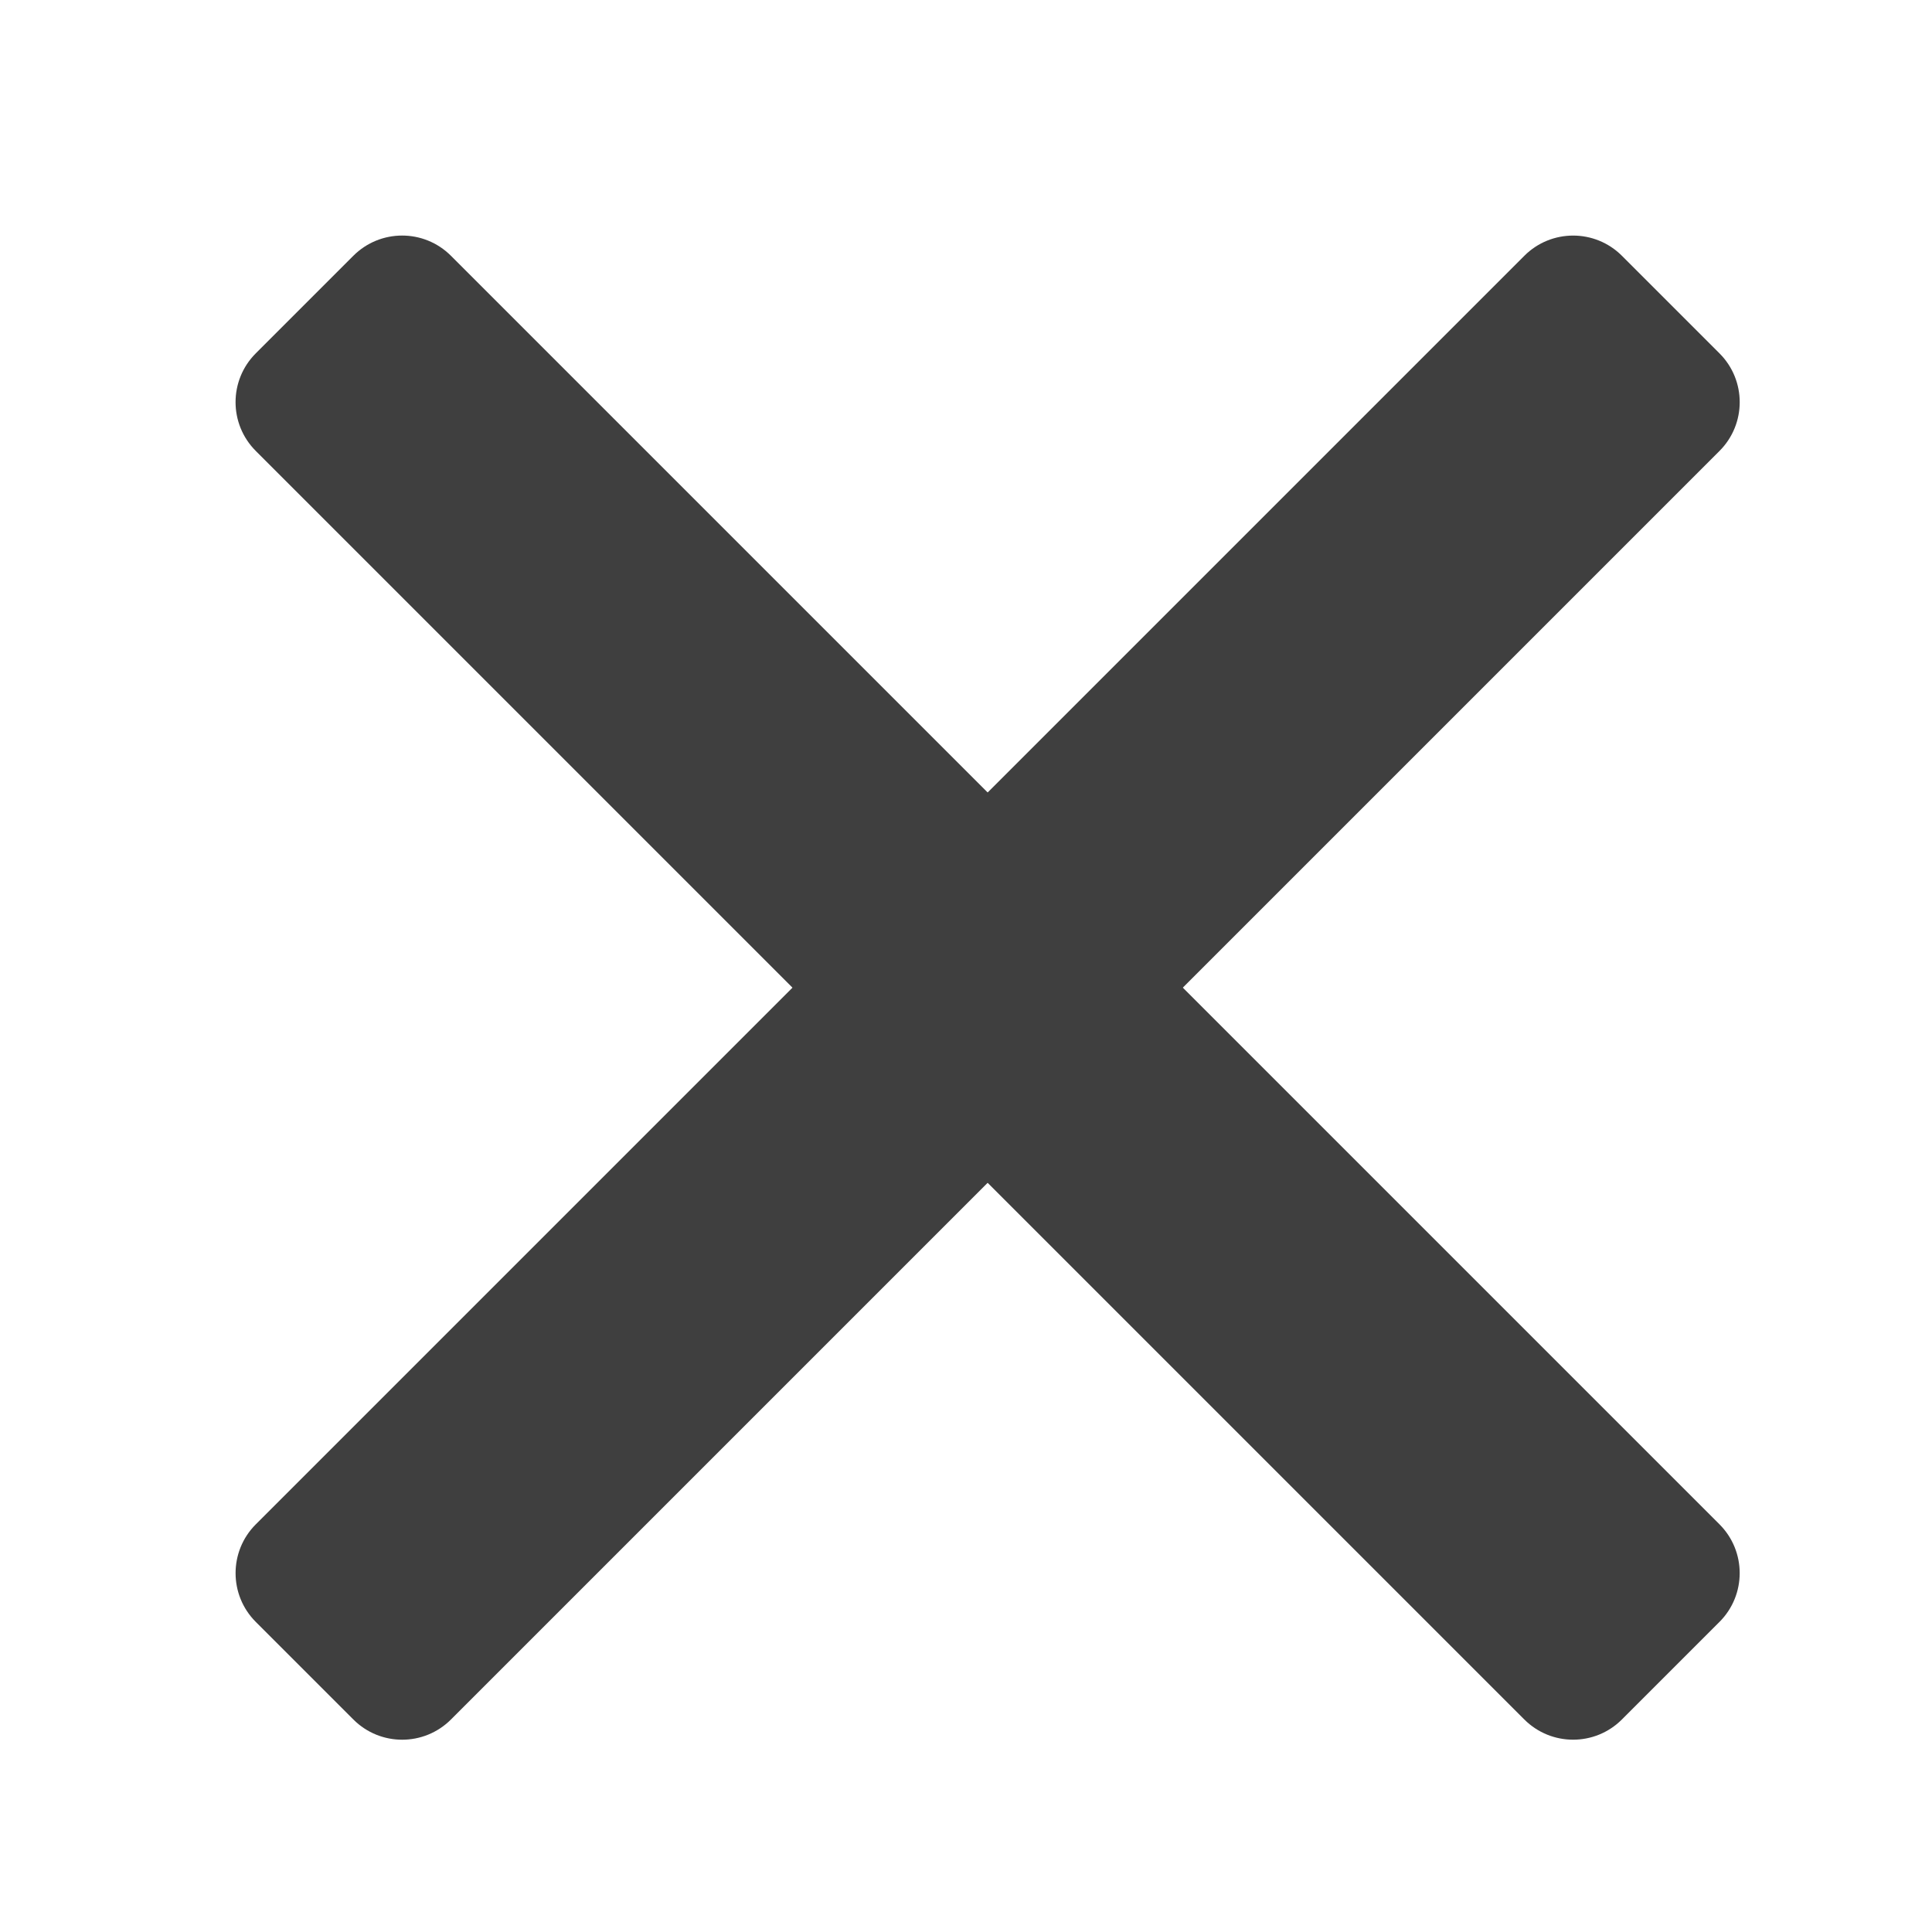
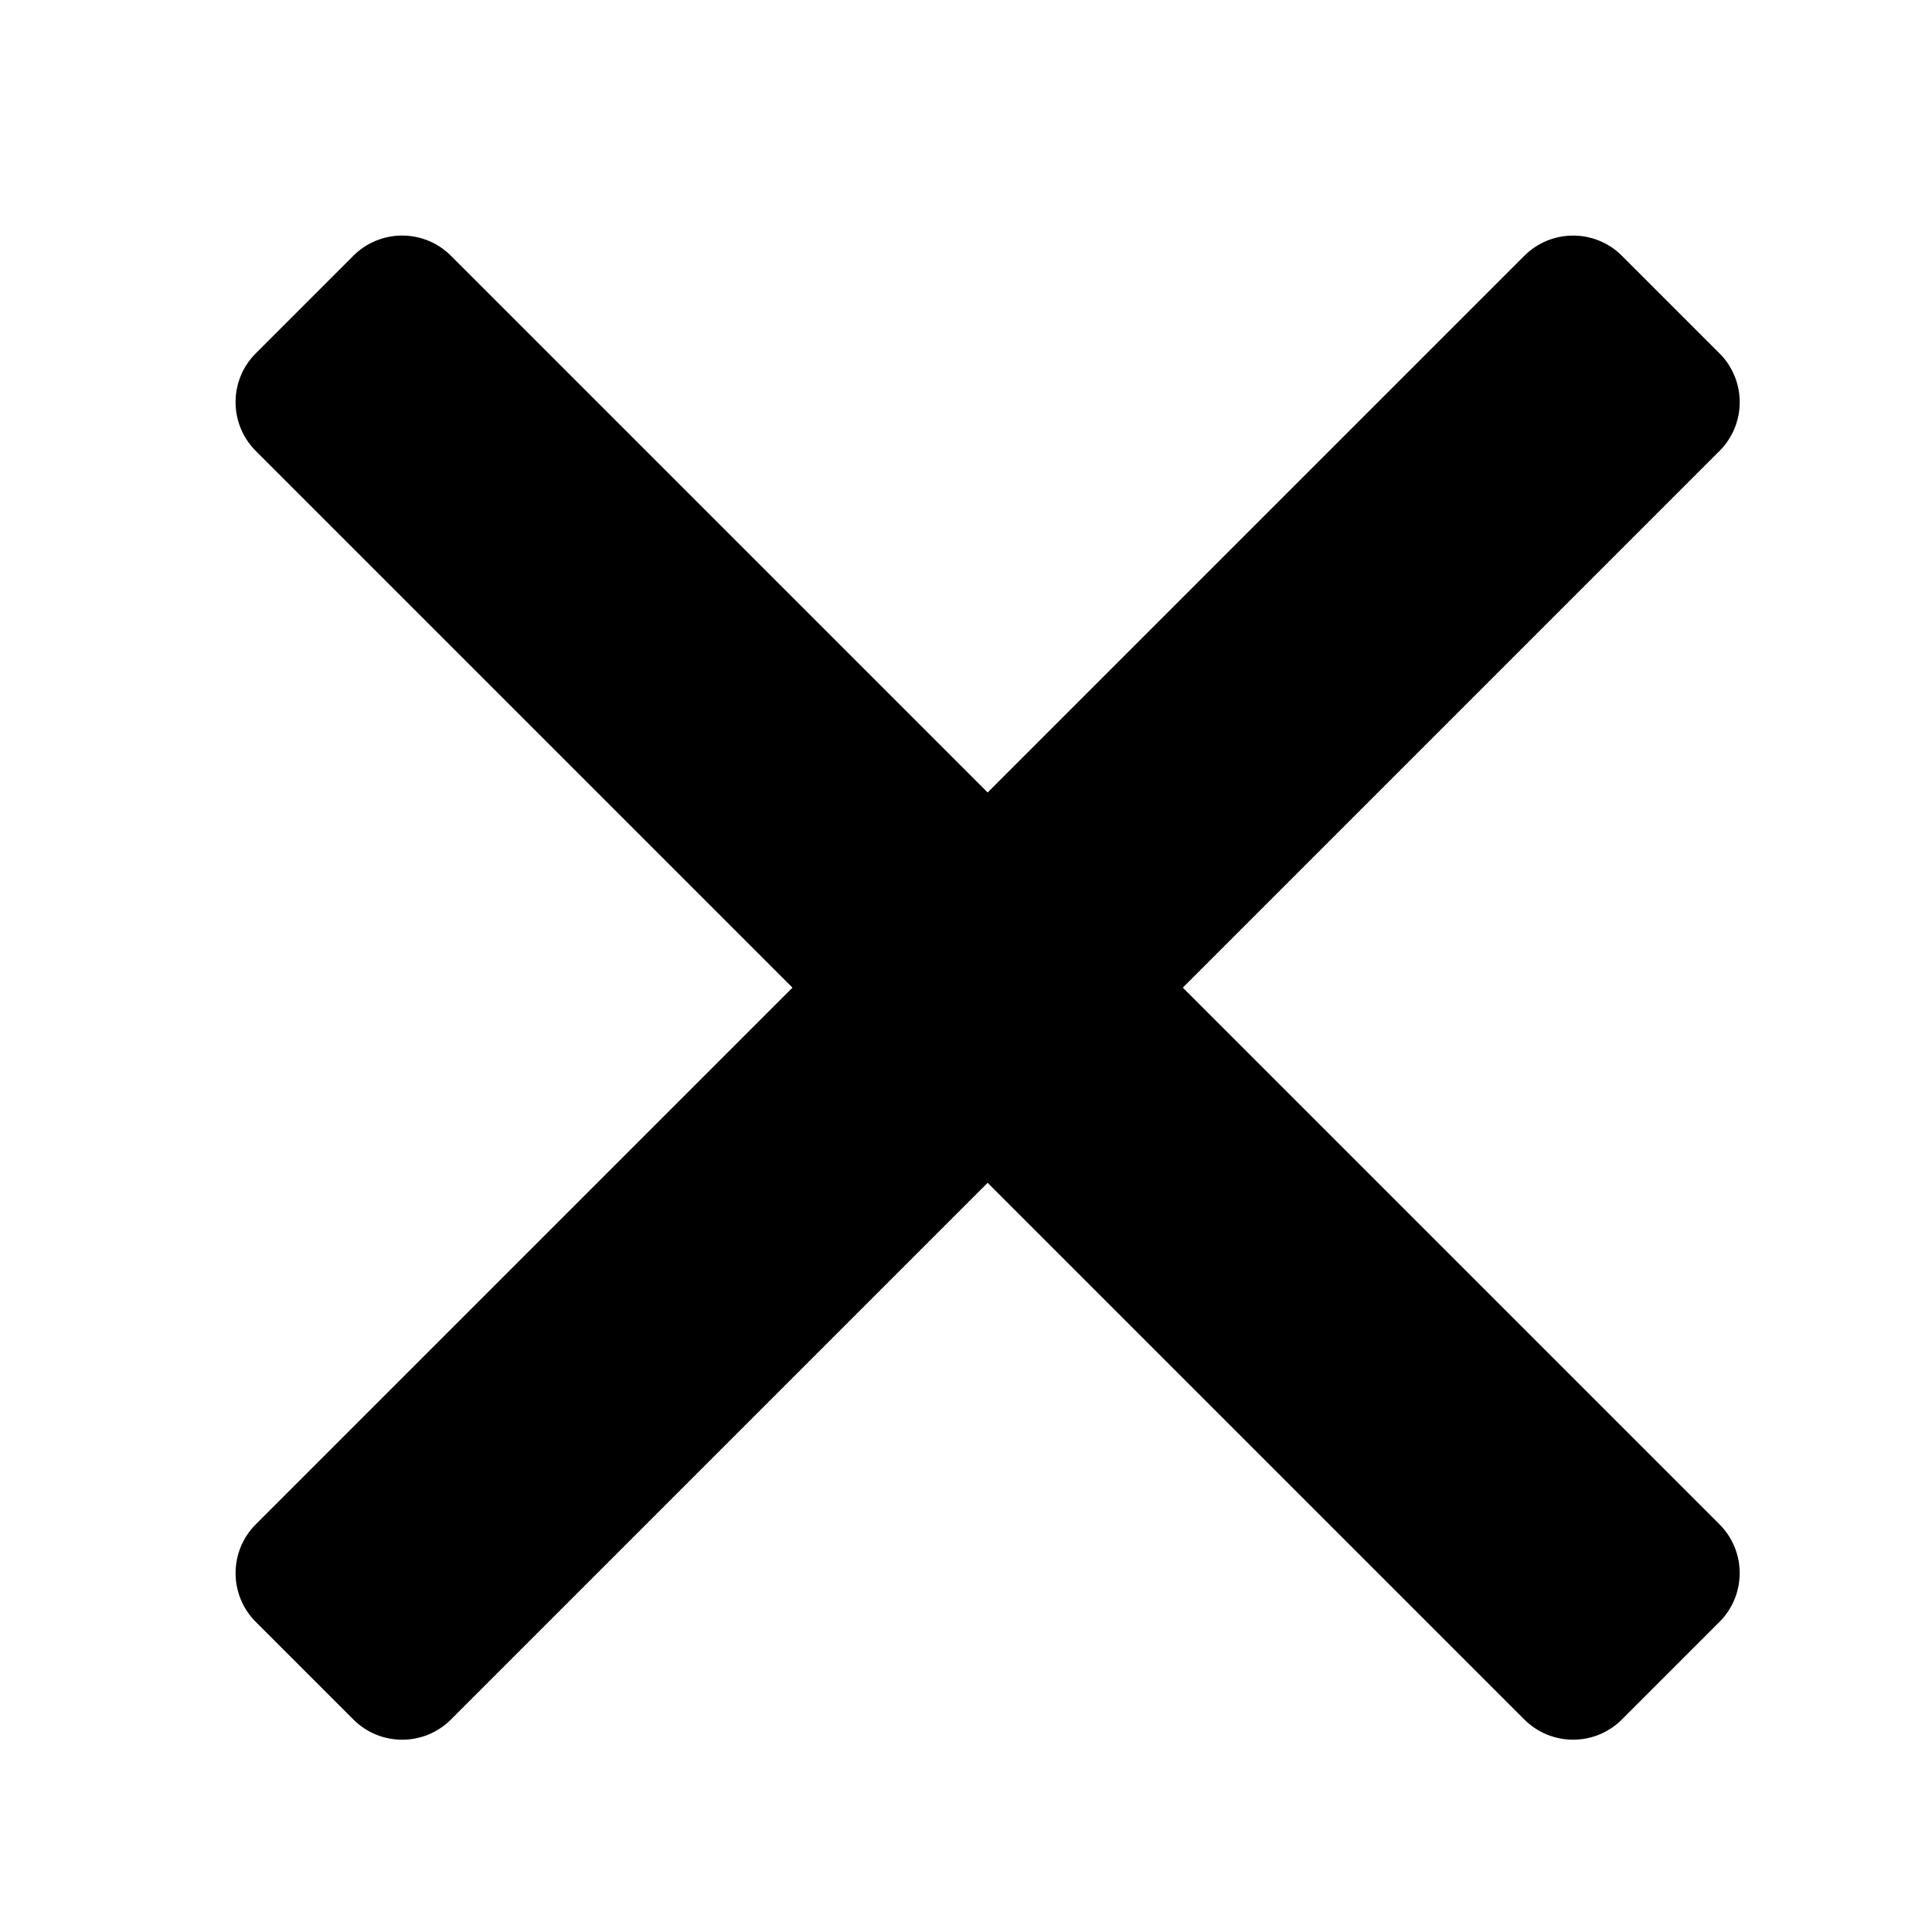
<svg xmlns="http://www.w3.org/2000/svg" width="28" height="28" viewBox="0 0 28 28" fill="none">
-   <rect x="5.828" y="3" width="28" height="4" rx="1" transform="rotate(45 5.82843 3)" fill="#3F3F3F" />
-   <rect x="12" y="12" width="4" height="4" rx="1" fill="#3F3F3F" />
-   <rect x="3" y="22.799" width="28" height="4" rx="1" transform="rotate(-45 3 22.799)" fill="#3F3F3F" />
+   <rect x="5.828" y="3" width="28" height="4" rx="1" transform="rotate(45 5.82843 3)" fill="currentColor" />
+   <rect x="12" y="12" width="4" height="4" rx="1" fill="currentColor" />
+   <rect x="3" y="22.799" width="28" height="4" rx="1" transform="rotate(-45 3 22.799)" fill="currentColor" />
</svg>
